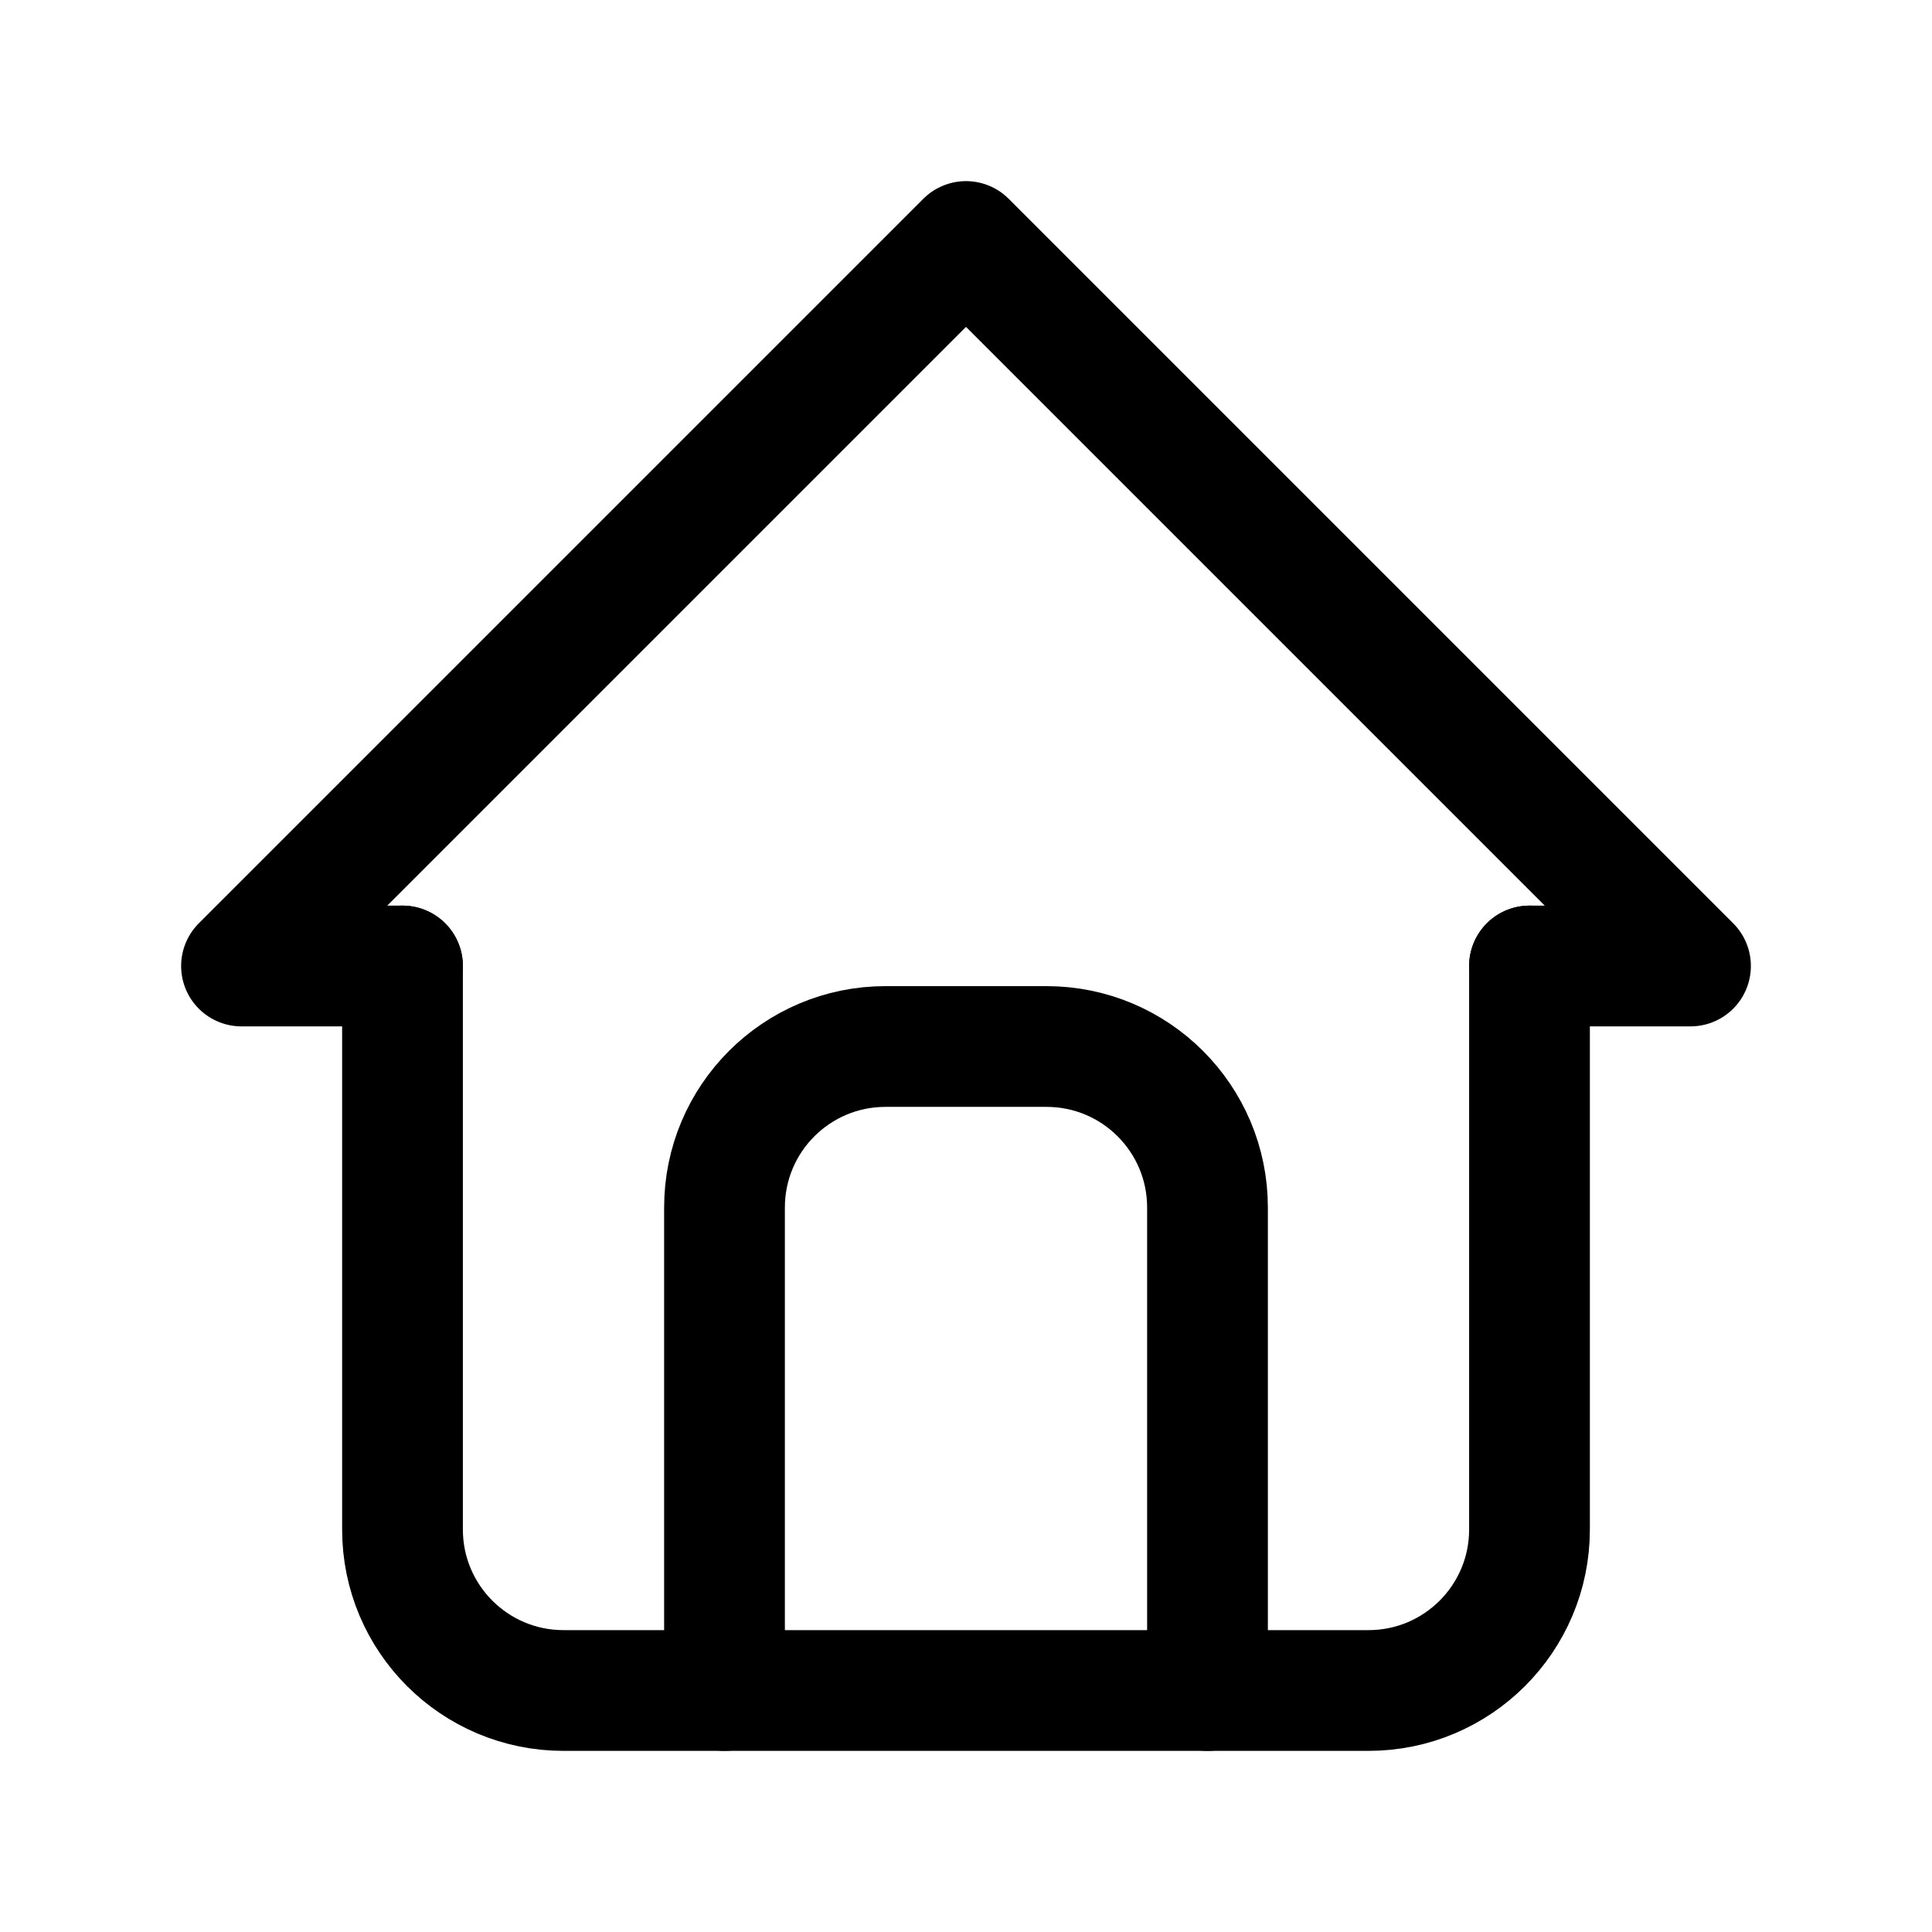
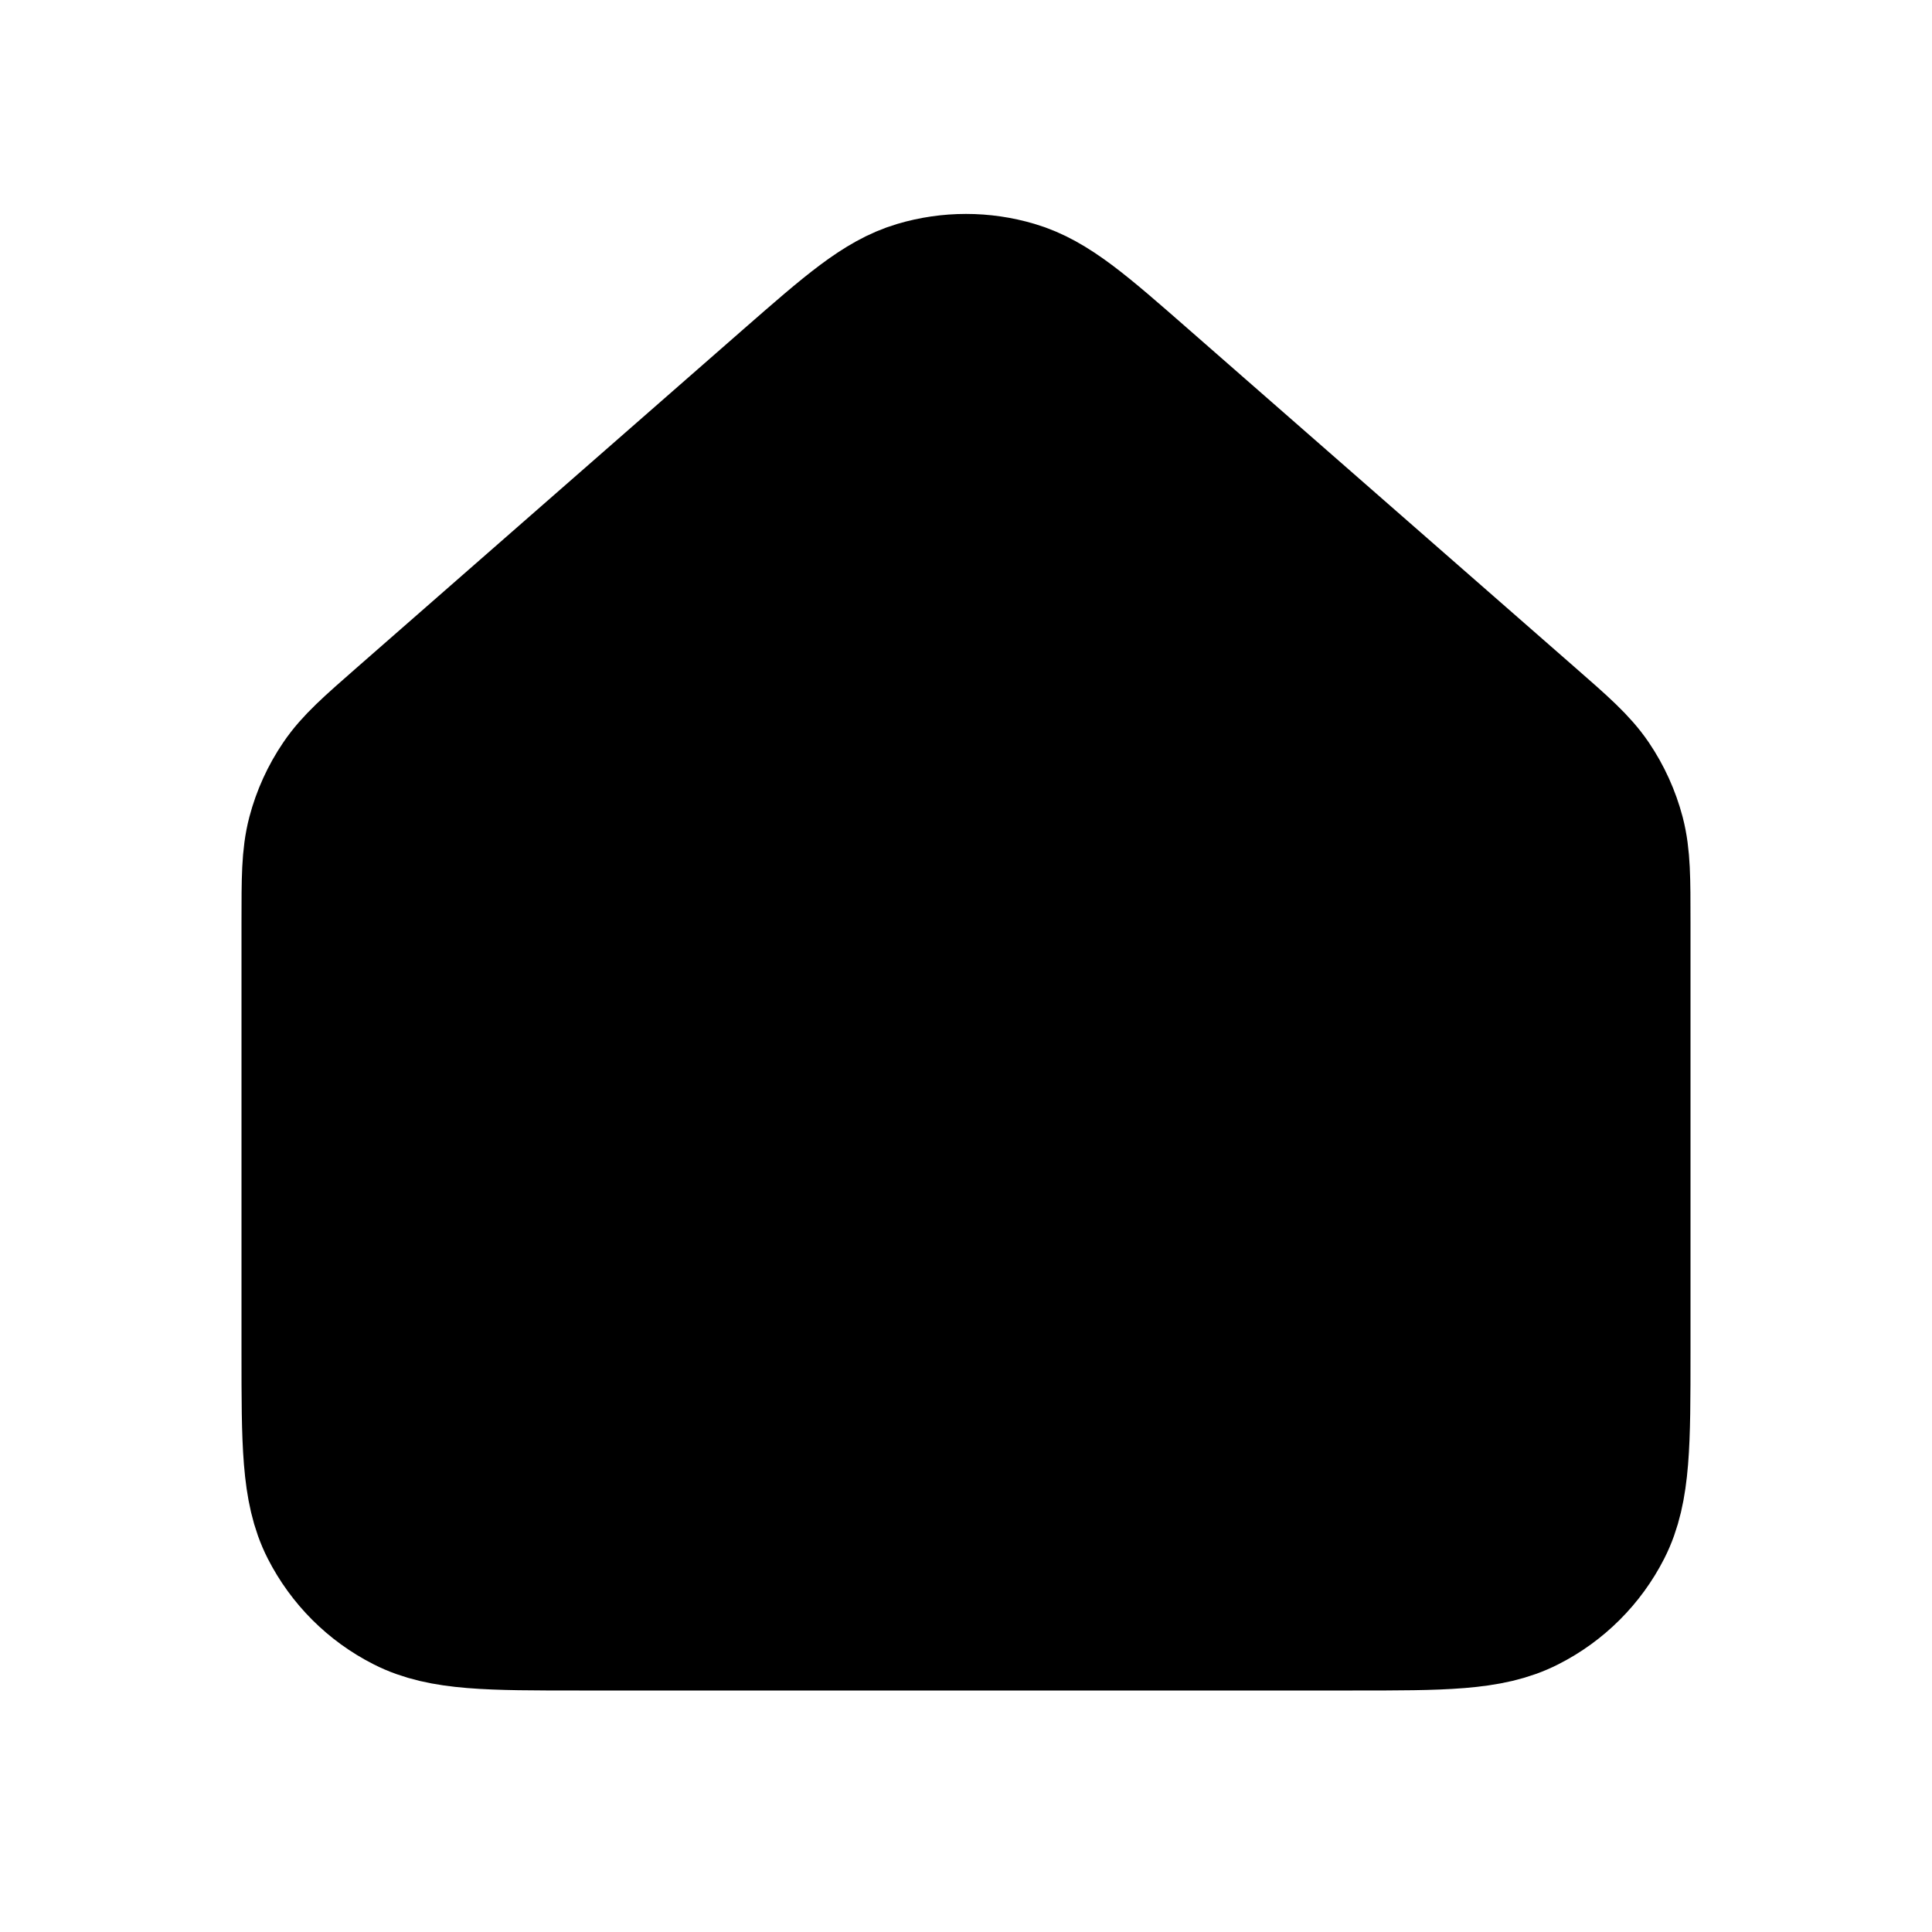
- <svg xmlns="http://www.w3.org/2000/svg" class="icon icon-tabler icon-tabler-home" width="20" height="20" viewBox="0 0 24 24" stroke-width="1.5" stroke="currentColor" fill="none" stroke-linecap="round" stroke-linejoin="round">
-   <path stroke="none" d="M0 0h24v24H0z" fill="none" />
-   <path d="M5 12l-2 0l9 -9l9 9l-2 0" />
-   <path d="M5 12v7a2 2 0 0 0 2 2h10a2 2 0 0 0 2 -2v-7" />
-   <path d="M9 21v-6a2 2 0 0 1 2 -2h2a2 2 0 0 1 2 2v6" />
+ <svg xmlns="http://www.w3.org/2000/svg" viewBox="0 0 24 24" fill="none">
+   <path d="M4 11.452V16.8C4 17.92 4 18.481 4.218 18.909C4.41 19.285 4.715 19.591 5.092 19.782C5.519 20 6.079 20 7.197 20H16.803C17.921 20 18.48 20 18.907 19.782C19.284 19.591 19.59 19.285 19.782 18.909C20 18.481 20 17.922 20 16.804V11.452C20 10.918 20 10.651 19.935 10.402C19.877 10.182 19.782 9.973 19.655 9.785C19.51 9.572 19.31 9.396 18.907 9.044L14.107 4.844C13.361 4.191 12.988 3.864 12.567 3.74C12.197 3.63 11.803 3.63 11.432 3.74C11.013 3.864 10.64 4.19 9.894 4.842L5.093 9.044C4.691 9.396 4.49 9.572 4.346 9.785C4.218 9.973 4.123 10.182 4.065 10.402C4 10.651 4 10.918 4 11.452Z" stroke="#000000" fill="#000000" stroke-width="2" stroke-linecap="round" stroke-linejoin="round" />
  <style>
-     @media (prefers-color-scheme:dark){:root{filter:invert(100%)}}
+       @media (prefers-color-scheme:dark){:root{filter:invert(100%)}}
  </style>
</svg>
